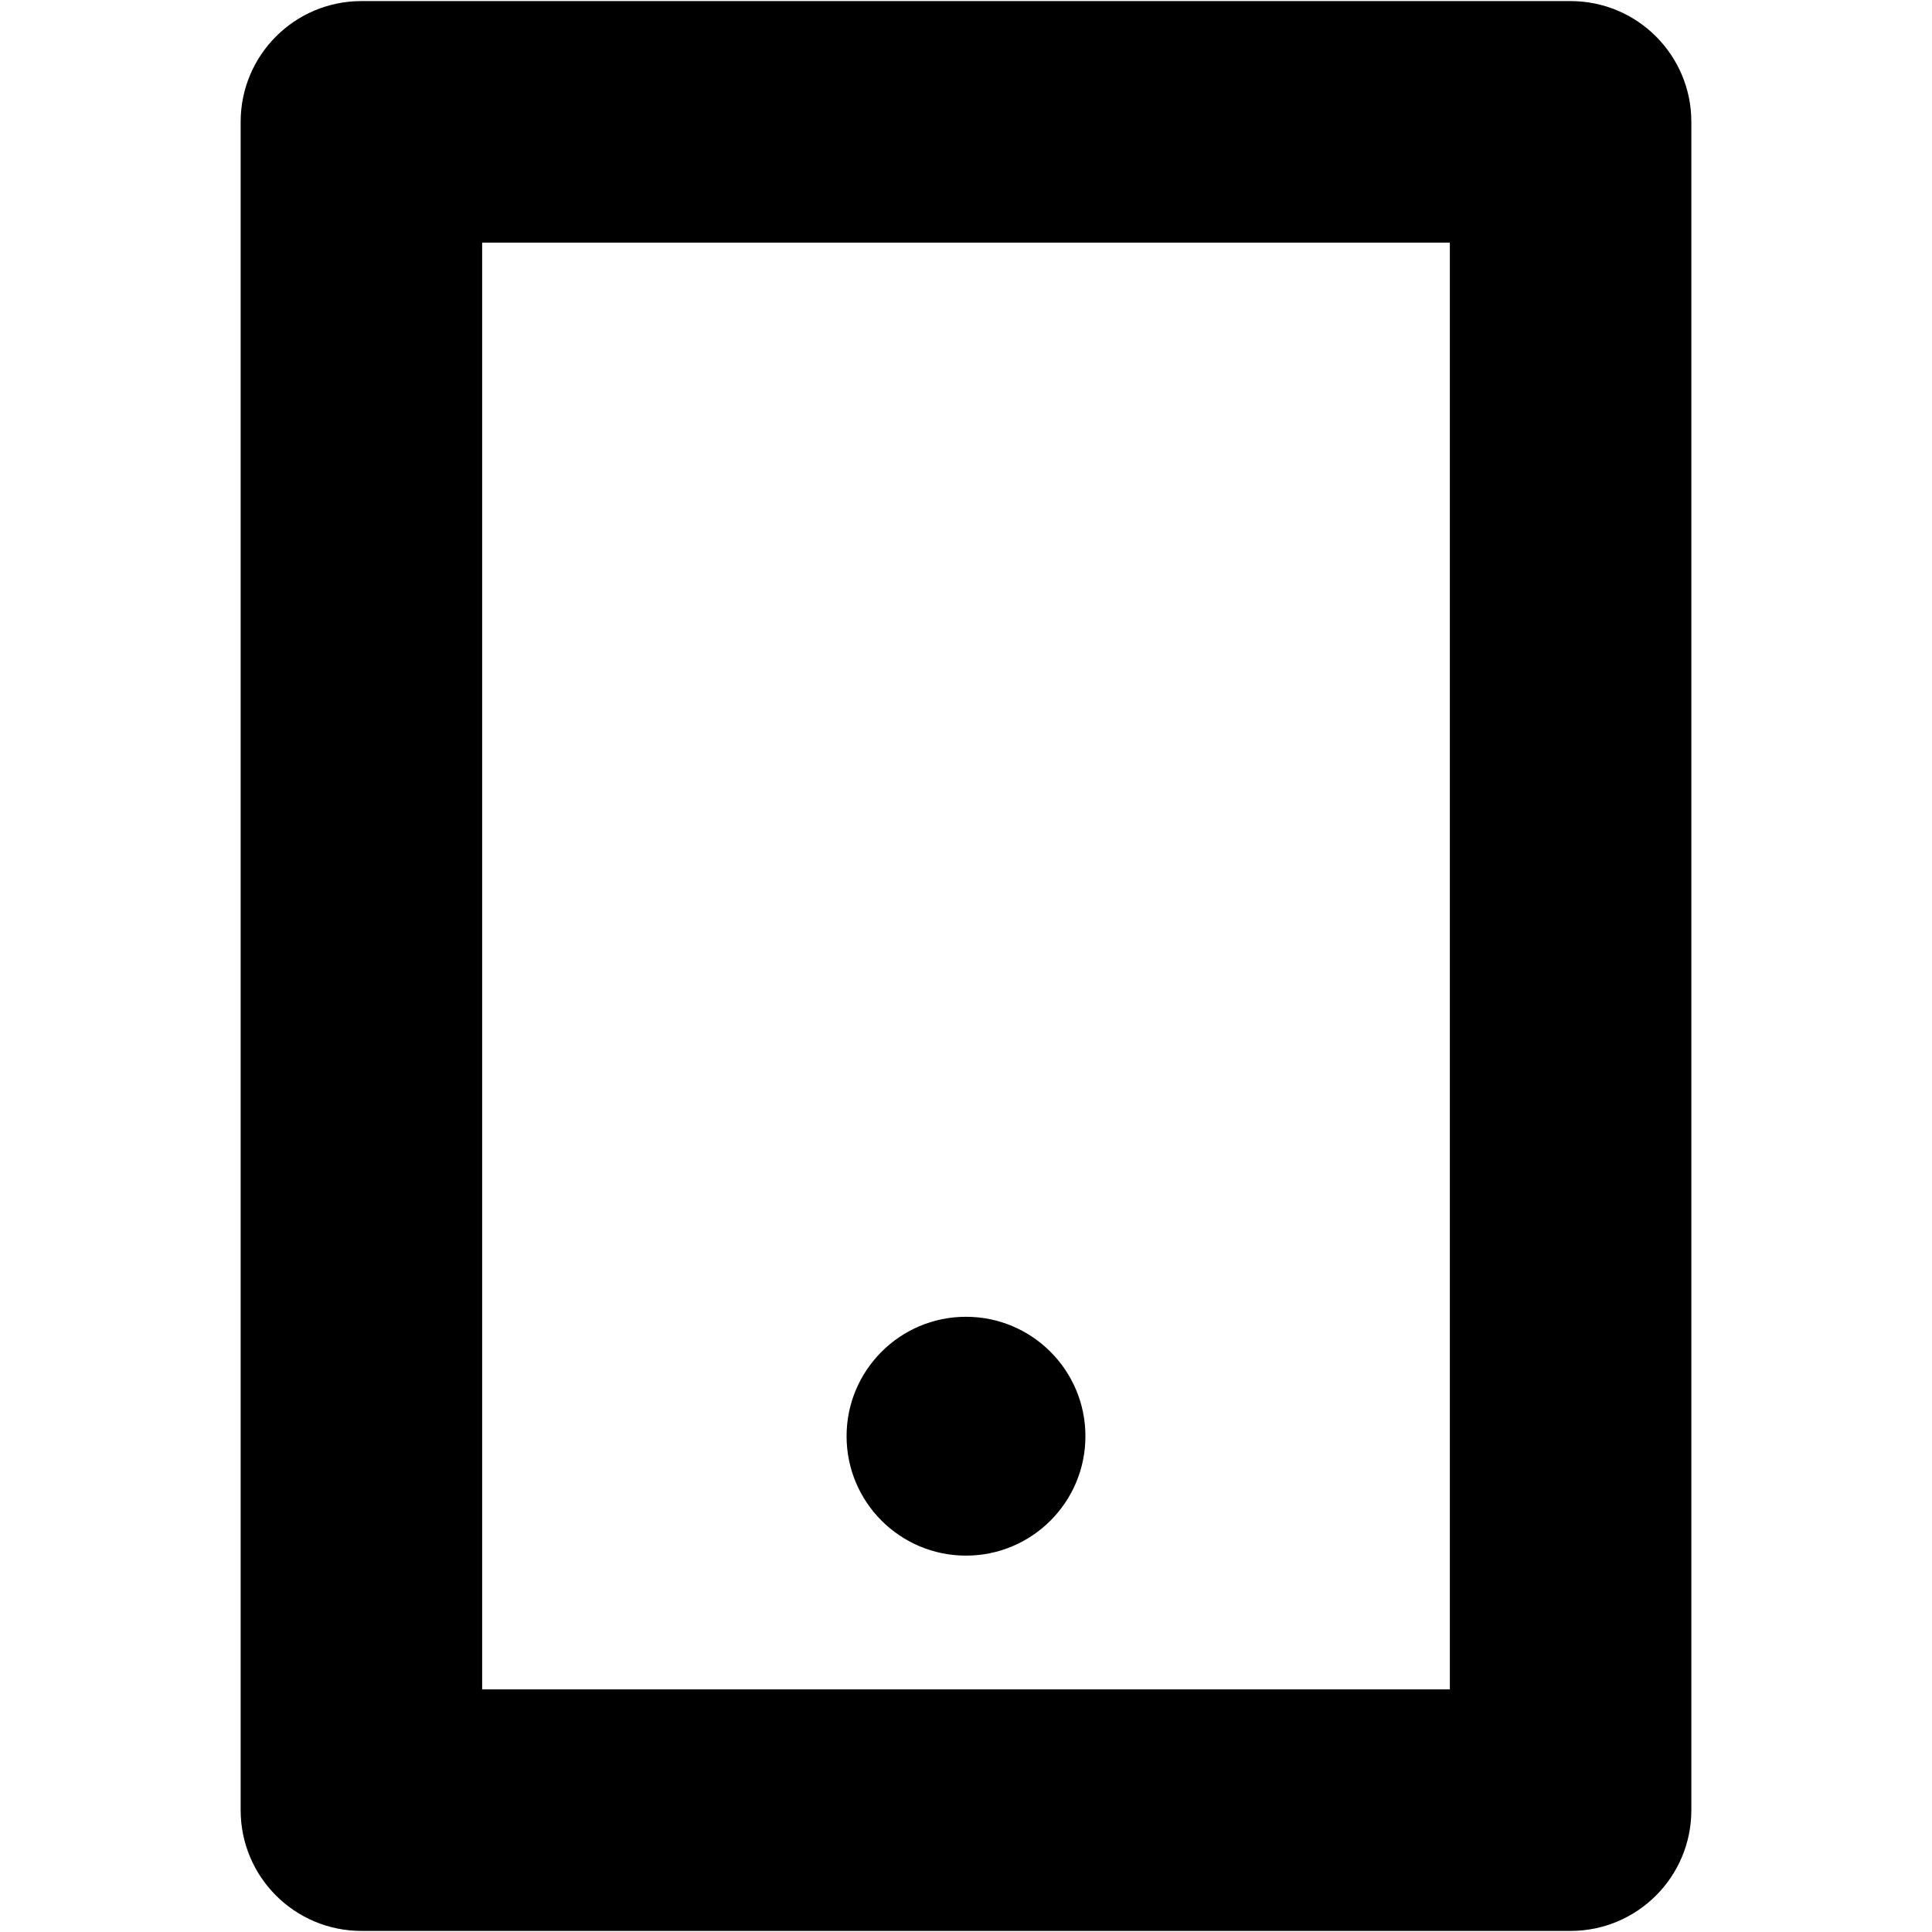
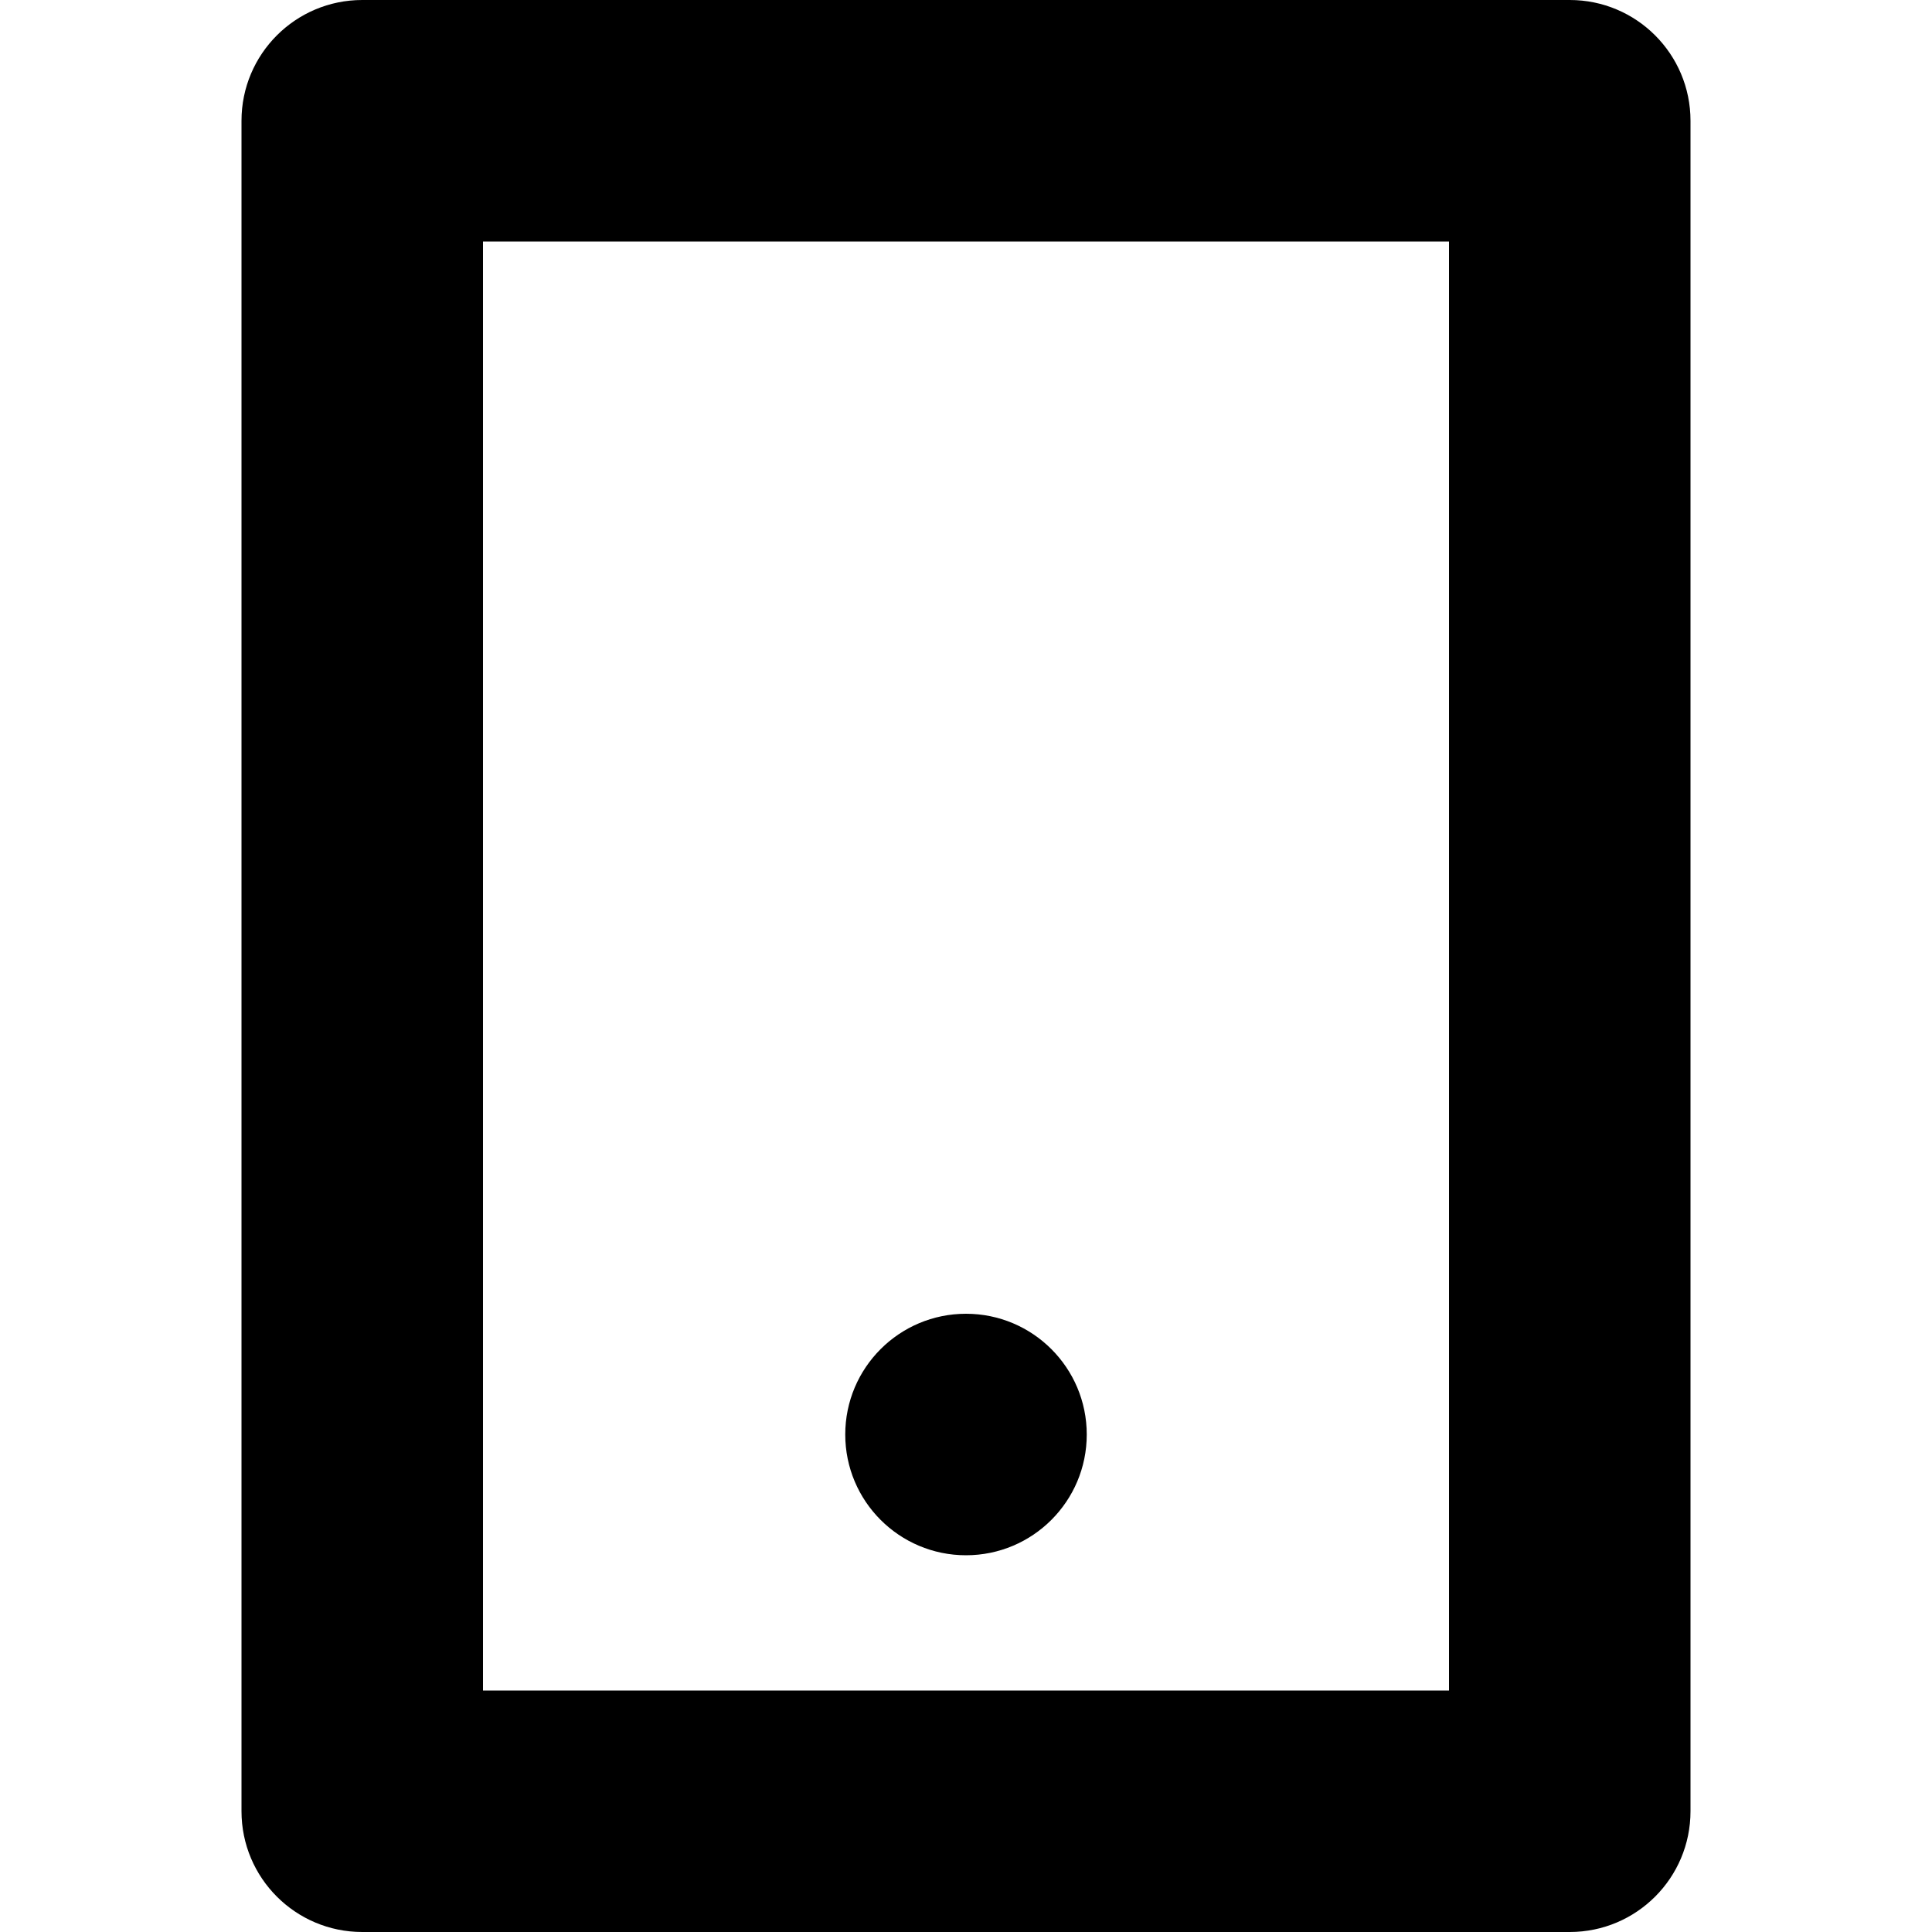
<svg xmlns="http://www.w3.org/2000/svg" viewBox="0 0 16 16">
  <g id="Layer_1" data-name="Layer 1">
-     <g>
-       <path d="M13.007.009H2.993a1,1,0,0,0-1,1V14.991a1,1,0,0,0,1,1H13.007a1,1,0,0,0,1-1V1.009A1,1,0,0,0,13.007.009Zm-1,13.982H3.993V2.009h8.014Z" />
-       <path d="M8,12.883a.989.989,0,1,0-.989-.989A.989.989,0,0,0,8,12.883Z" />
-     </g>
+     <path d="M13,0H3A1,1,0,0,0,2,1V15a1,1,0,0,0,1,1H13a1,1,0,0,0,1-1V1A1,1,0,0,0,13,0ZM12,14H4V2h8Z" />
+     <path d="M8,12.88a1,1,0,1,0-1-1A1,1,0,0,0,8,12.88Z" />
  </g>
</svg>
